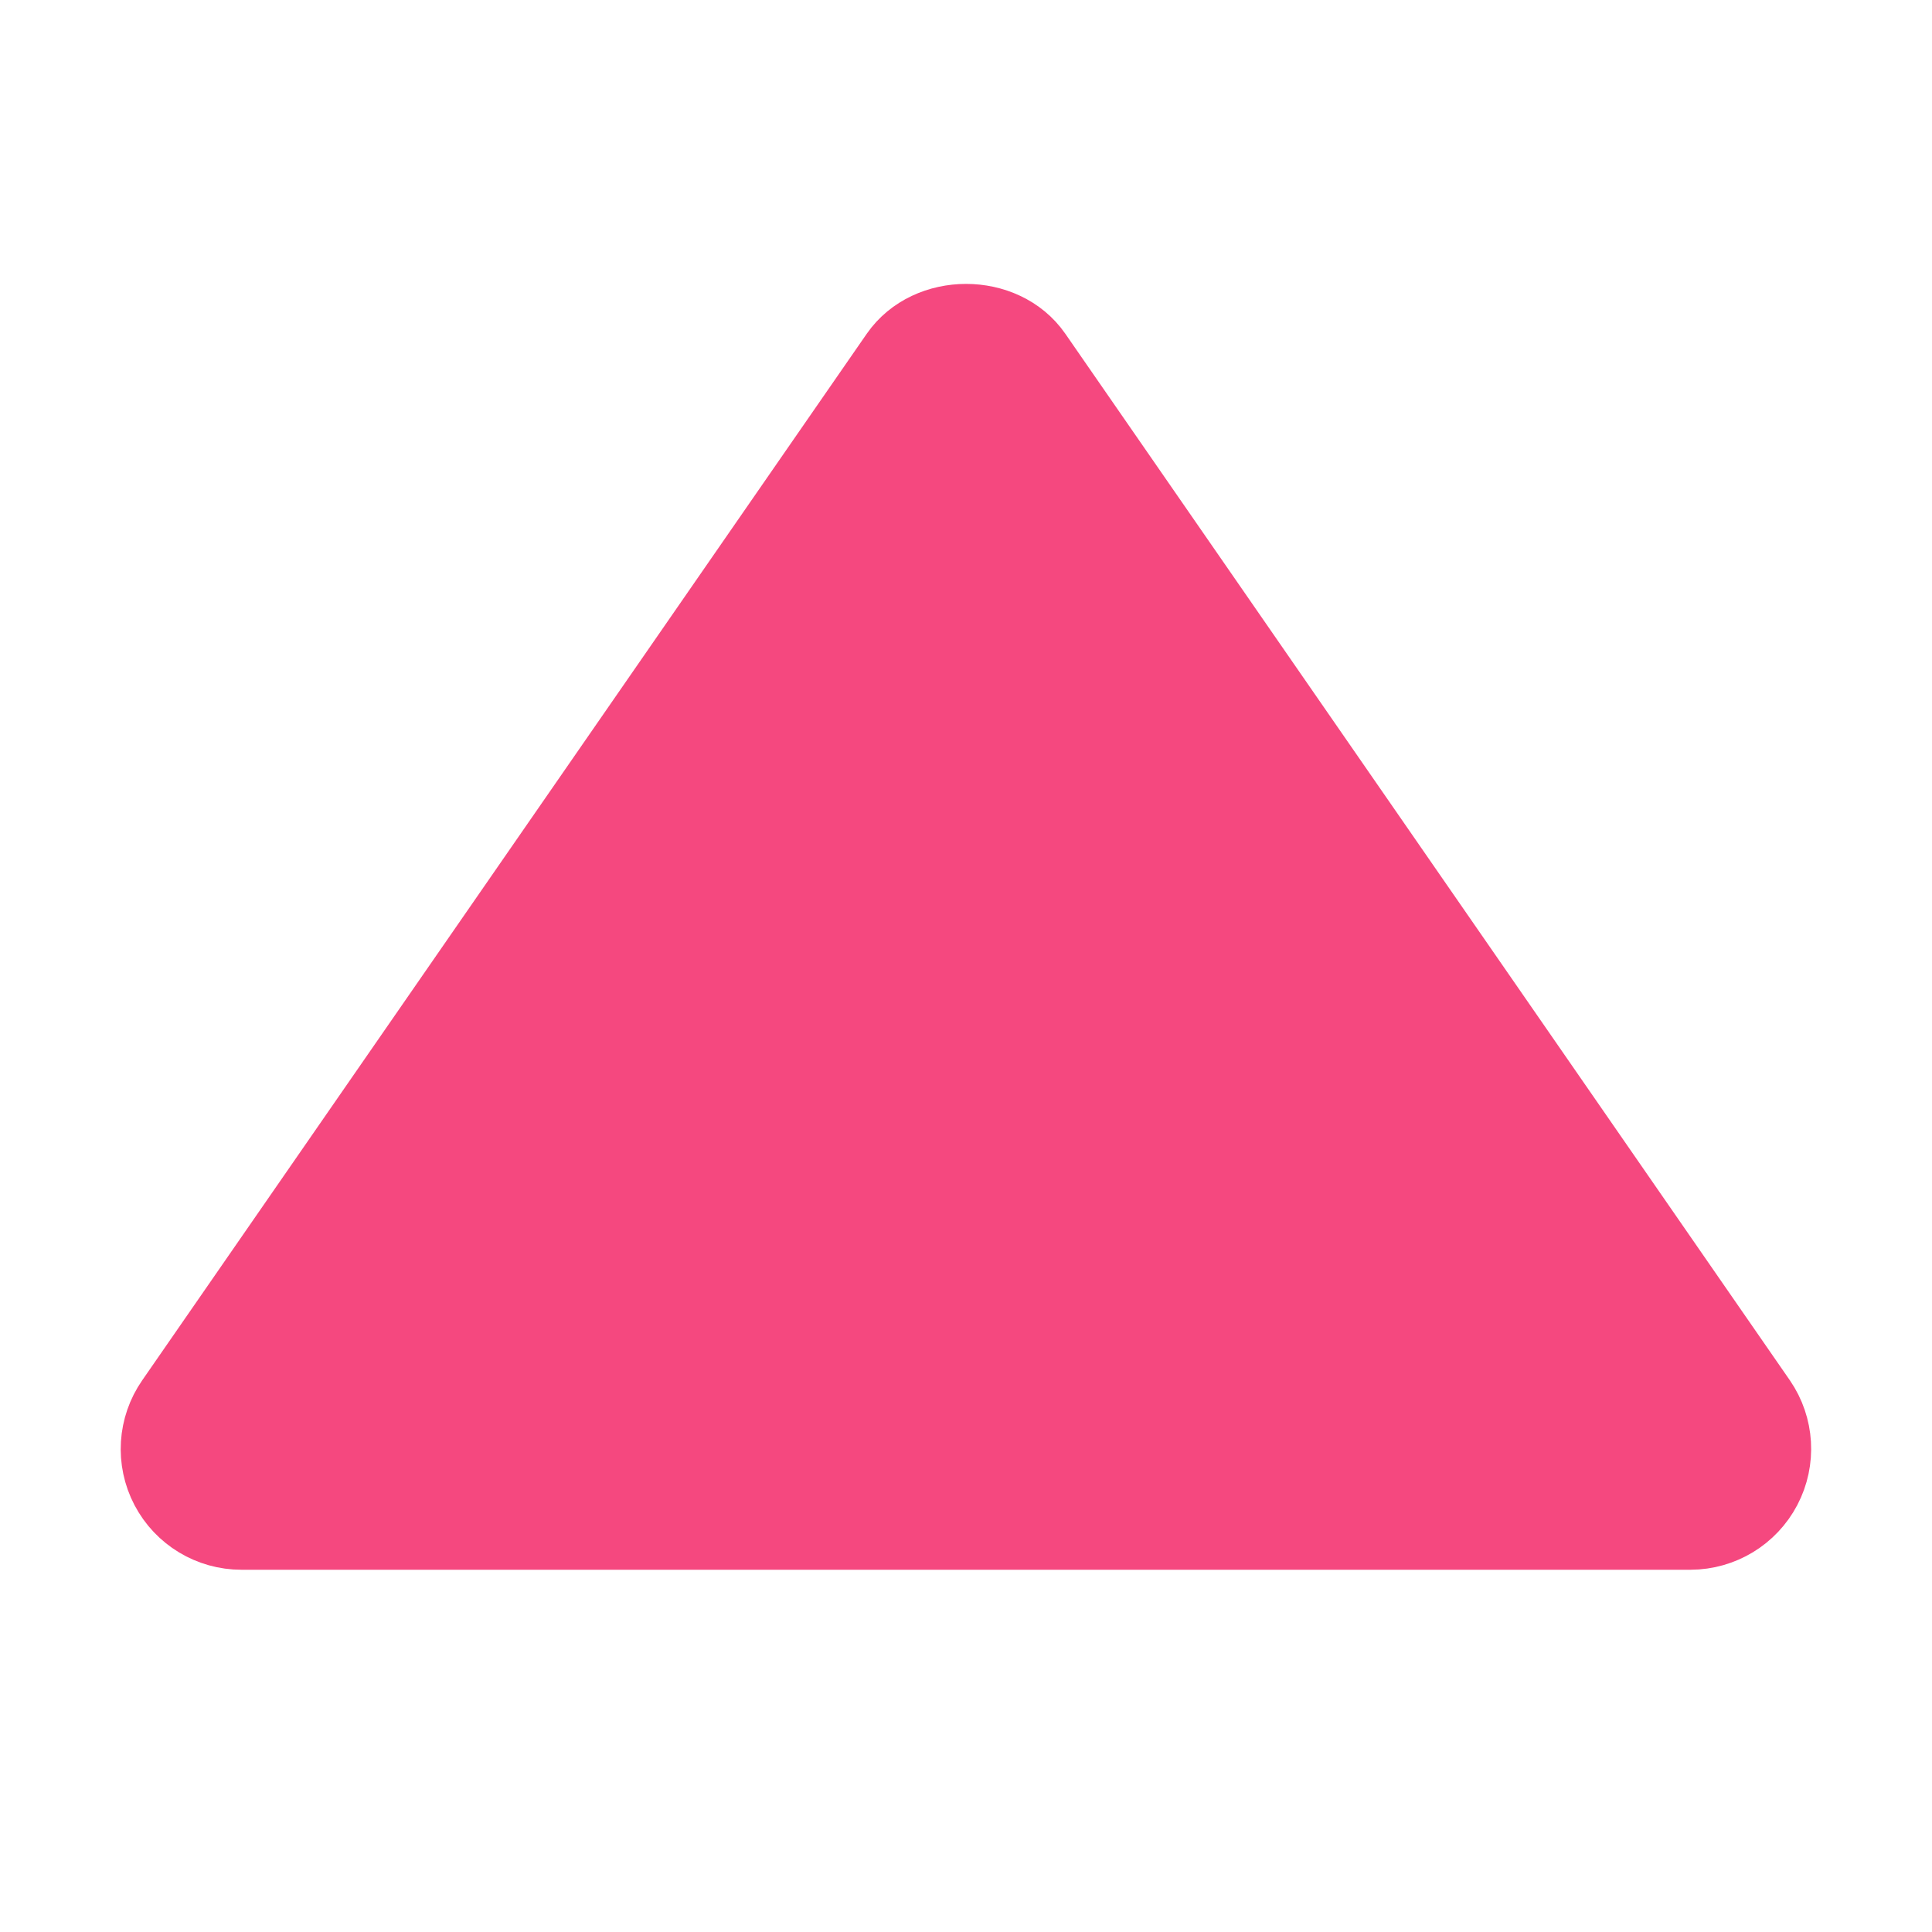
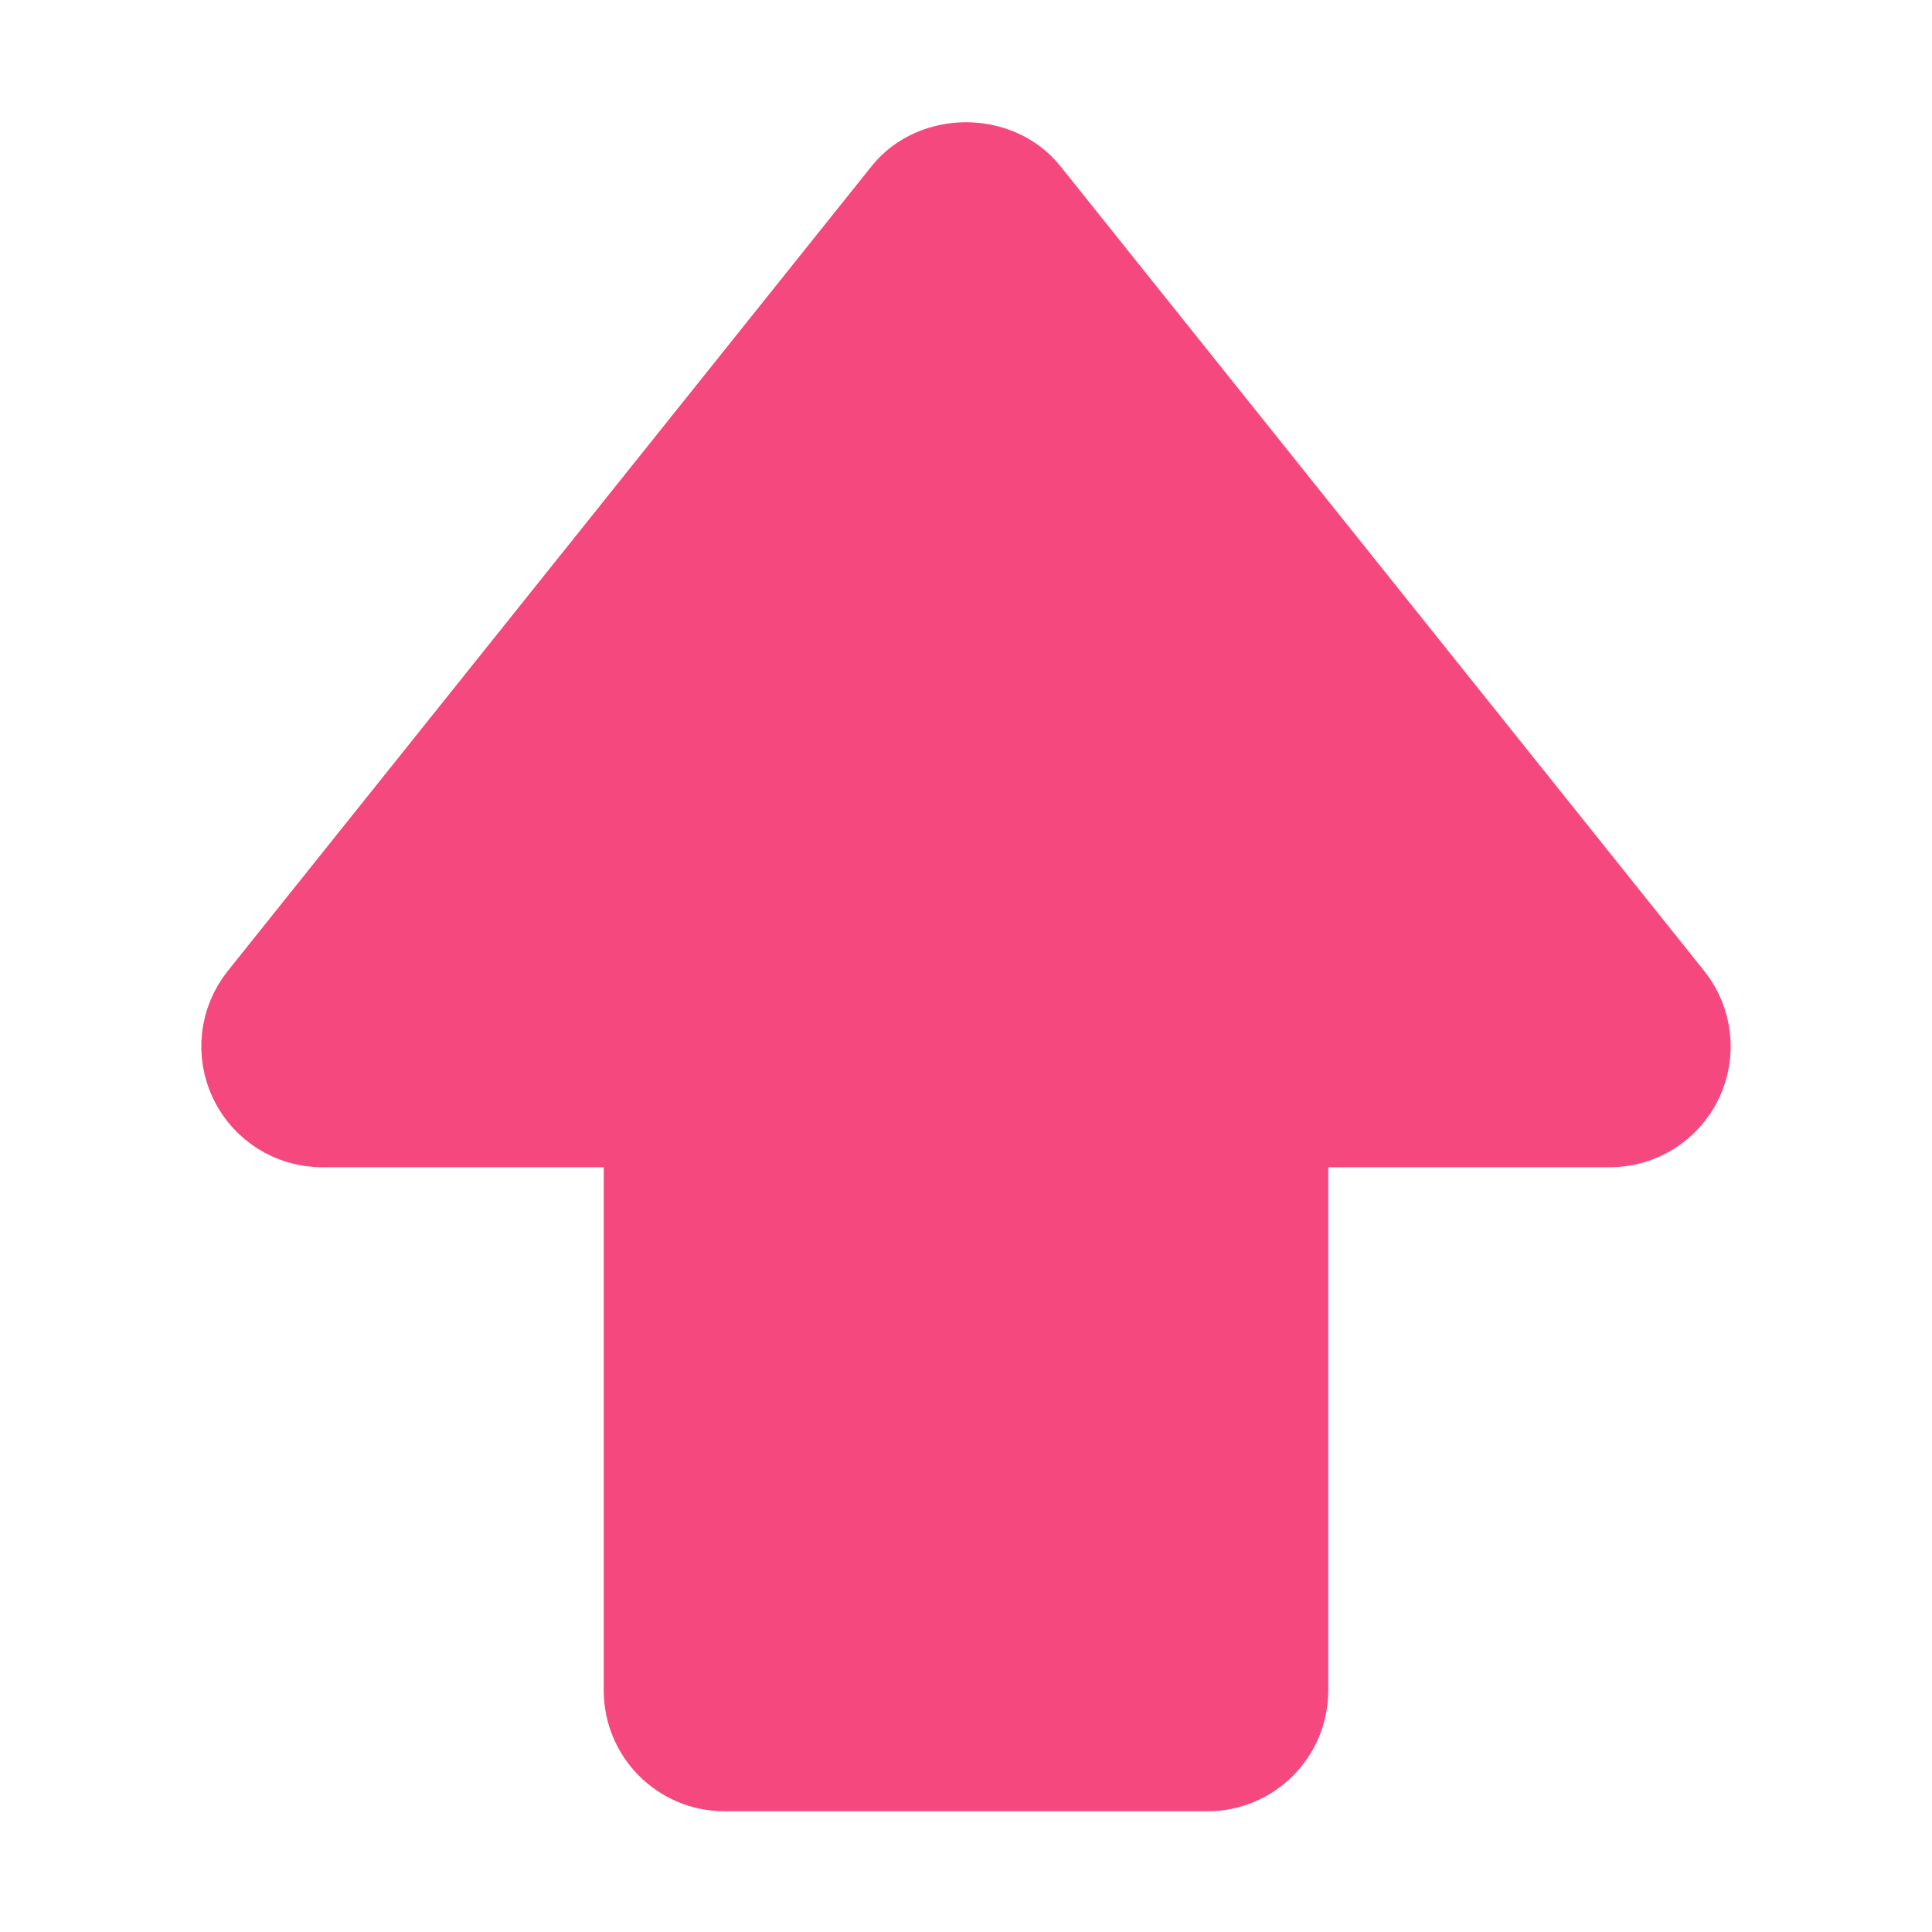
<svg xmlns="http://www.w3.org/2000/svg" fill="#f5487f" width="800px" height="800px" viewBox="0 0 24 24" stroke="#f5487f">
  <g id="SVGRepo_bgCarrier" stroke-width="0" />
  <g id="SVGRepo_tracerCarrier" stroke-linecap="round" stroke-linejoin="round" />
  <g id="SVGRepo_iconCarrier">
-     <path d="M3 19h18a1.002 1.002 0 0 0 .823-1.569l-9-13c-.373-.539-1.271-.539-1.645 0l-9 13A.999.999 0 0 0 3 19z" />
+     <path d="M4 14h4v7a1 1 0 0 0 1 1h6a1 1 0 0 0 1-1v-7h4a1.001 1.001 0 0 0 .781-1.625l-8-10c-.381-.475-1.181-.475-1.562 0l-8 10A1.001 1.001 0 0 0 4 14z" />
  </g>
</svg>
